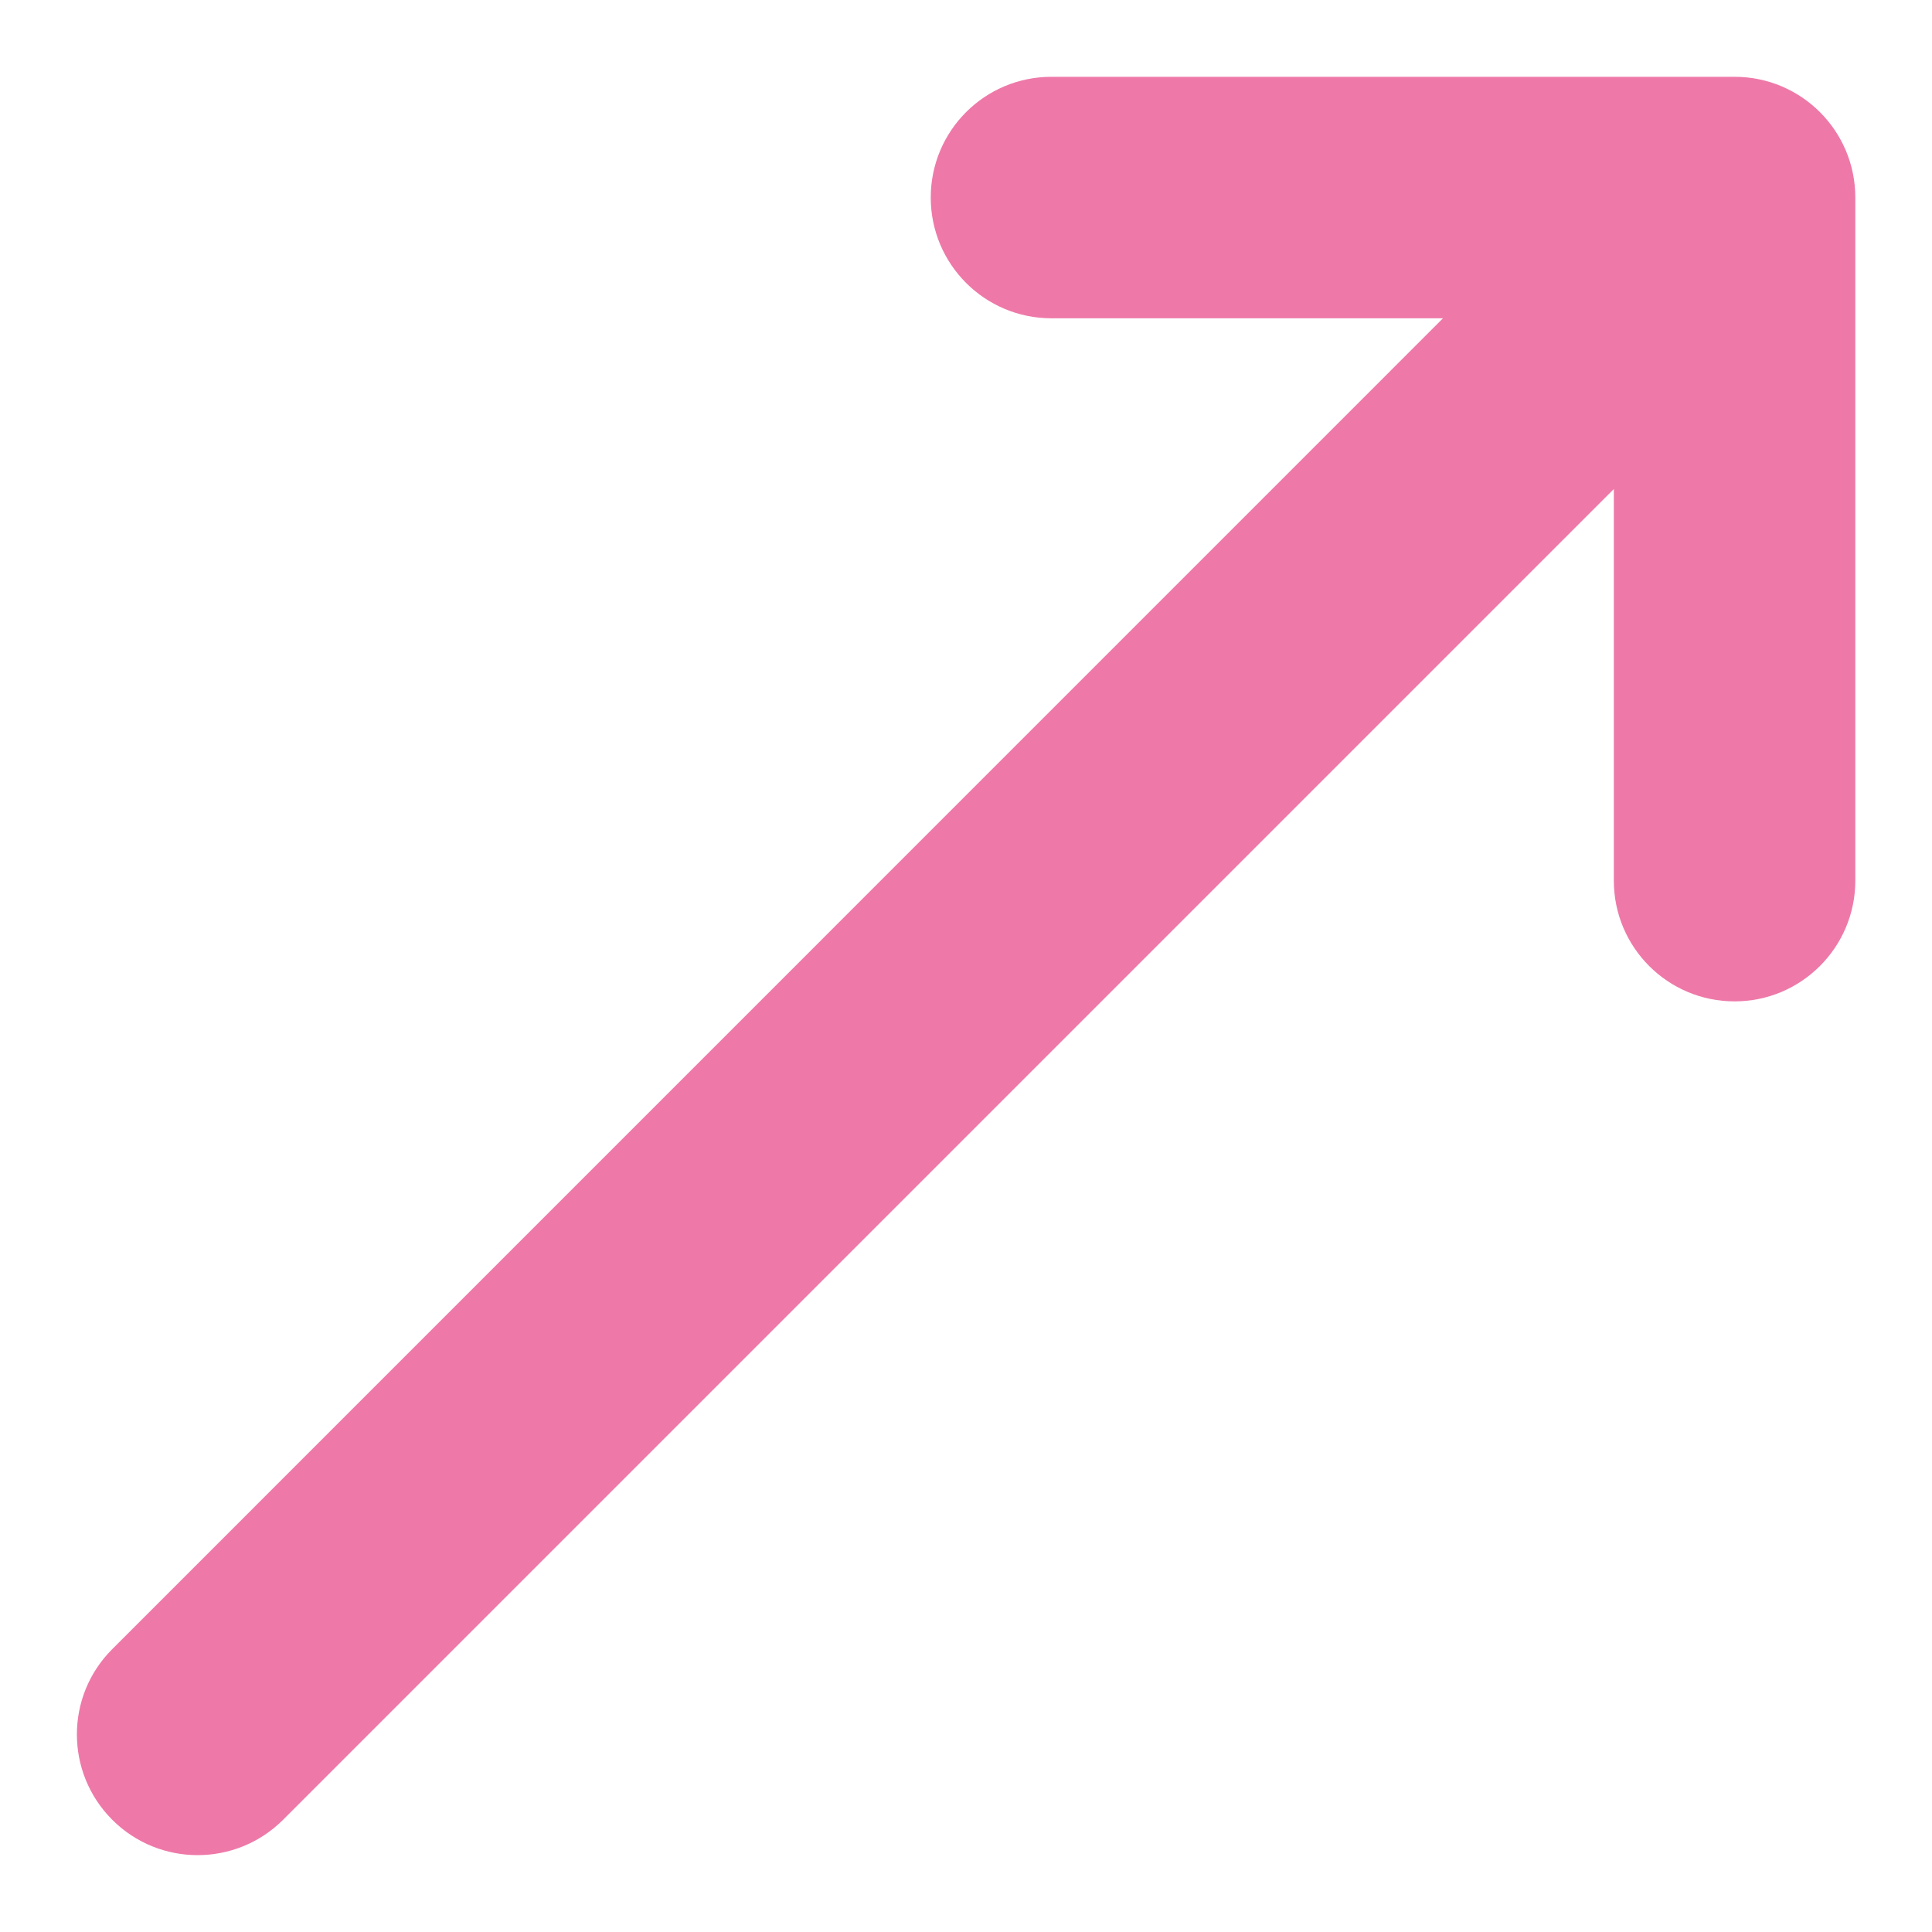
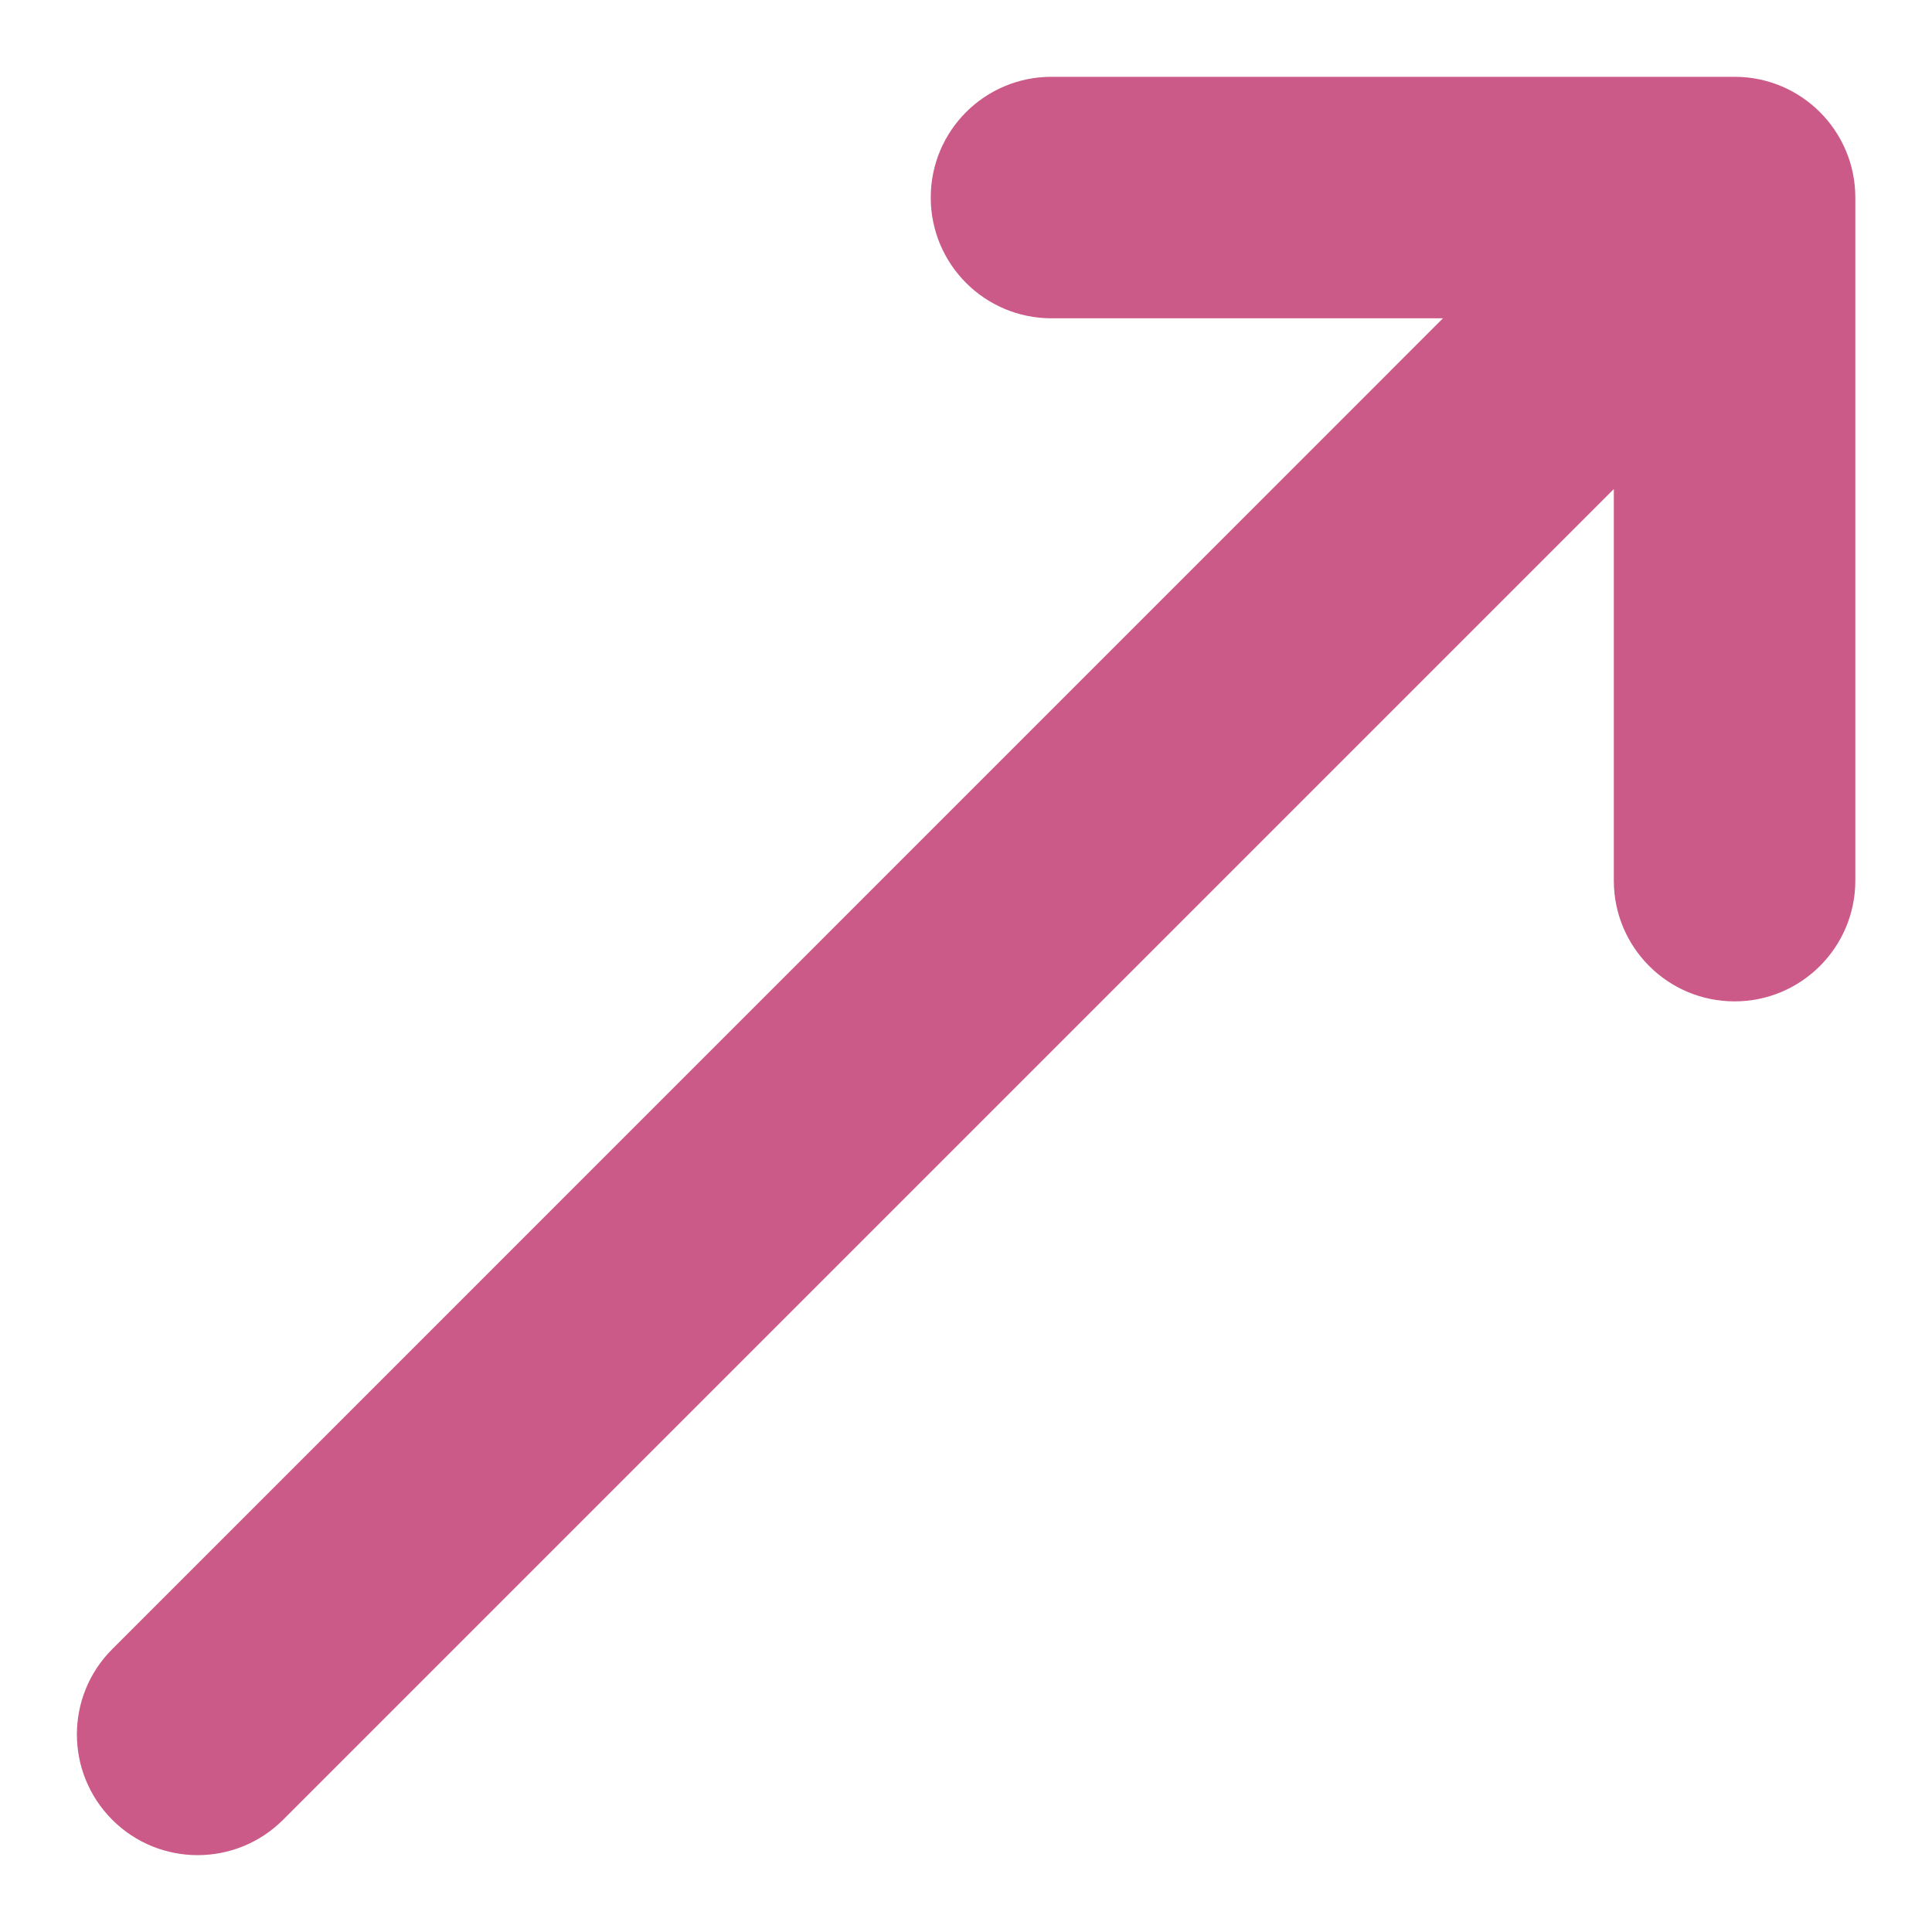
<svg xmlns="http://www.w3.org/2000/svg" width="16" height="16" viewBox="0 0 16 16" fill="none">
-   <path d="M8.708 0.636C8.155 0.636 7.708 1.083 7.708 1.636C7.708 2.188 8.155 2.636 8.708 2.636H11.95L0.93 13.657C0.539 14.047 0.539 14.68 0.93 15.071C1.32 15.461 1.953 15.461 2.344 15.071L13.365 4.05V7.293C13.365 7.845 13.812 8.293 14.365 8.293C14.917 8.293 15.365 7.845 15.365 7.293V1.636C15.365 1.083 14.917 0.636 14.365 0.636H8.708Z" fill="#EE79A9" />
+   <path d="M8.708 0.636C8.155 0.636 7.708 1.083 7.708 1.636C7.708 2.188 8.155 2.636 8.708 2.636H11.95L0.93 13.657C0.539 14.047 0.539 14.68 0.93 15.071C1.32 15.461 1.953 15.461 2.344 15.071L13.365 4.05V7.293C13.365 7.845 13.812 8.293 14.365 8.293C14.917 8.293 15.365 7.845 15.365 7.293V1.636C15.365 1.083 14.917 0.636 14.365 0.636H8.708Z" fill="#CC5A88" />
</svg>
